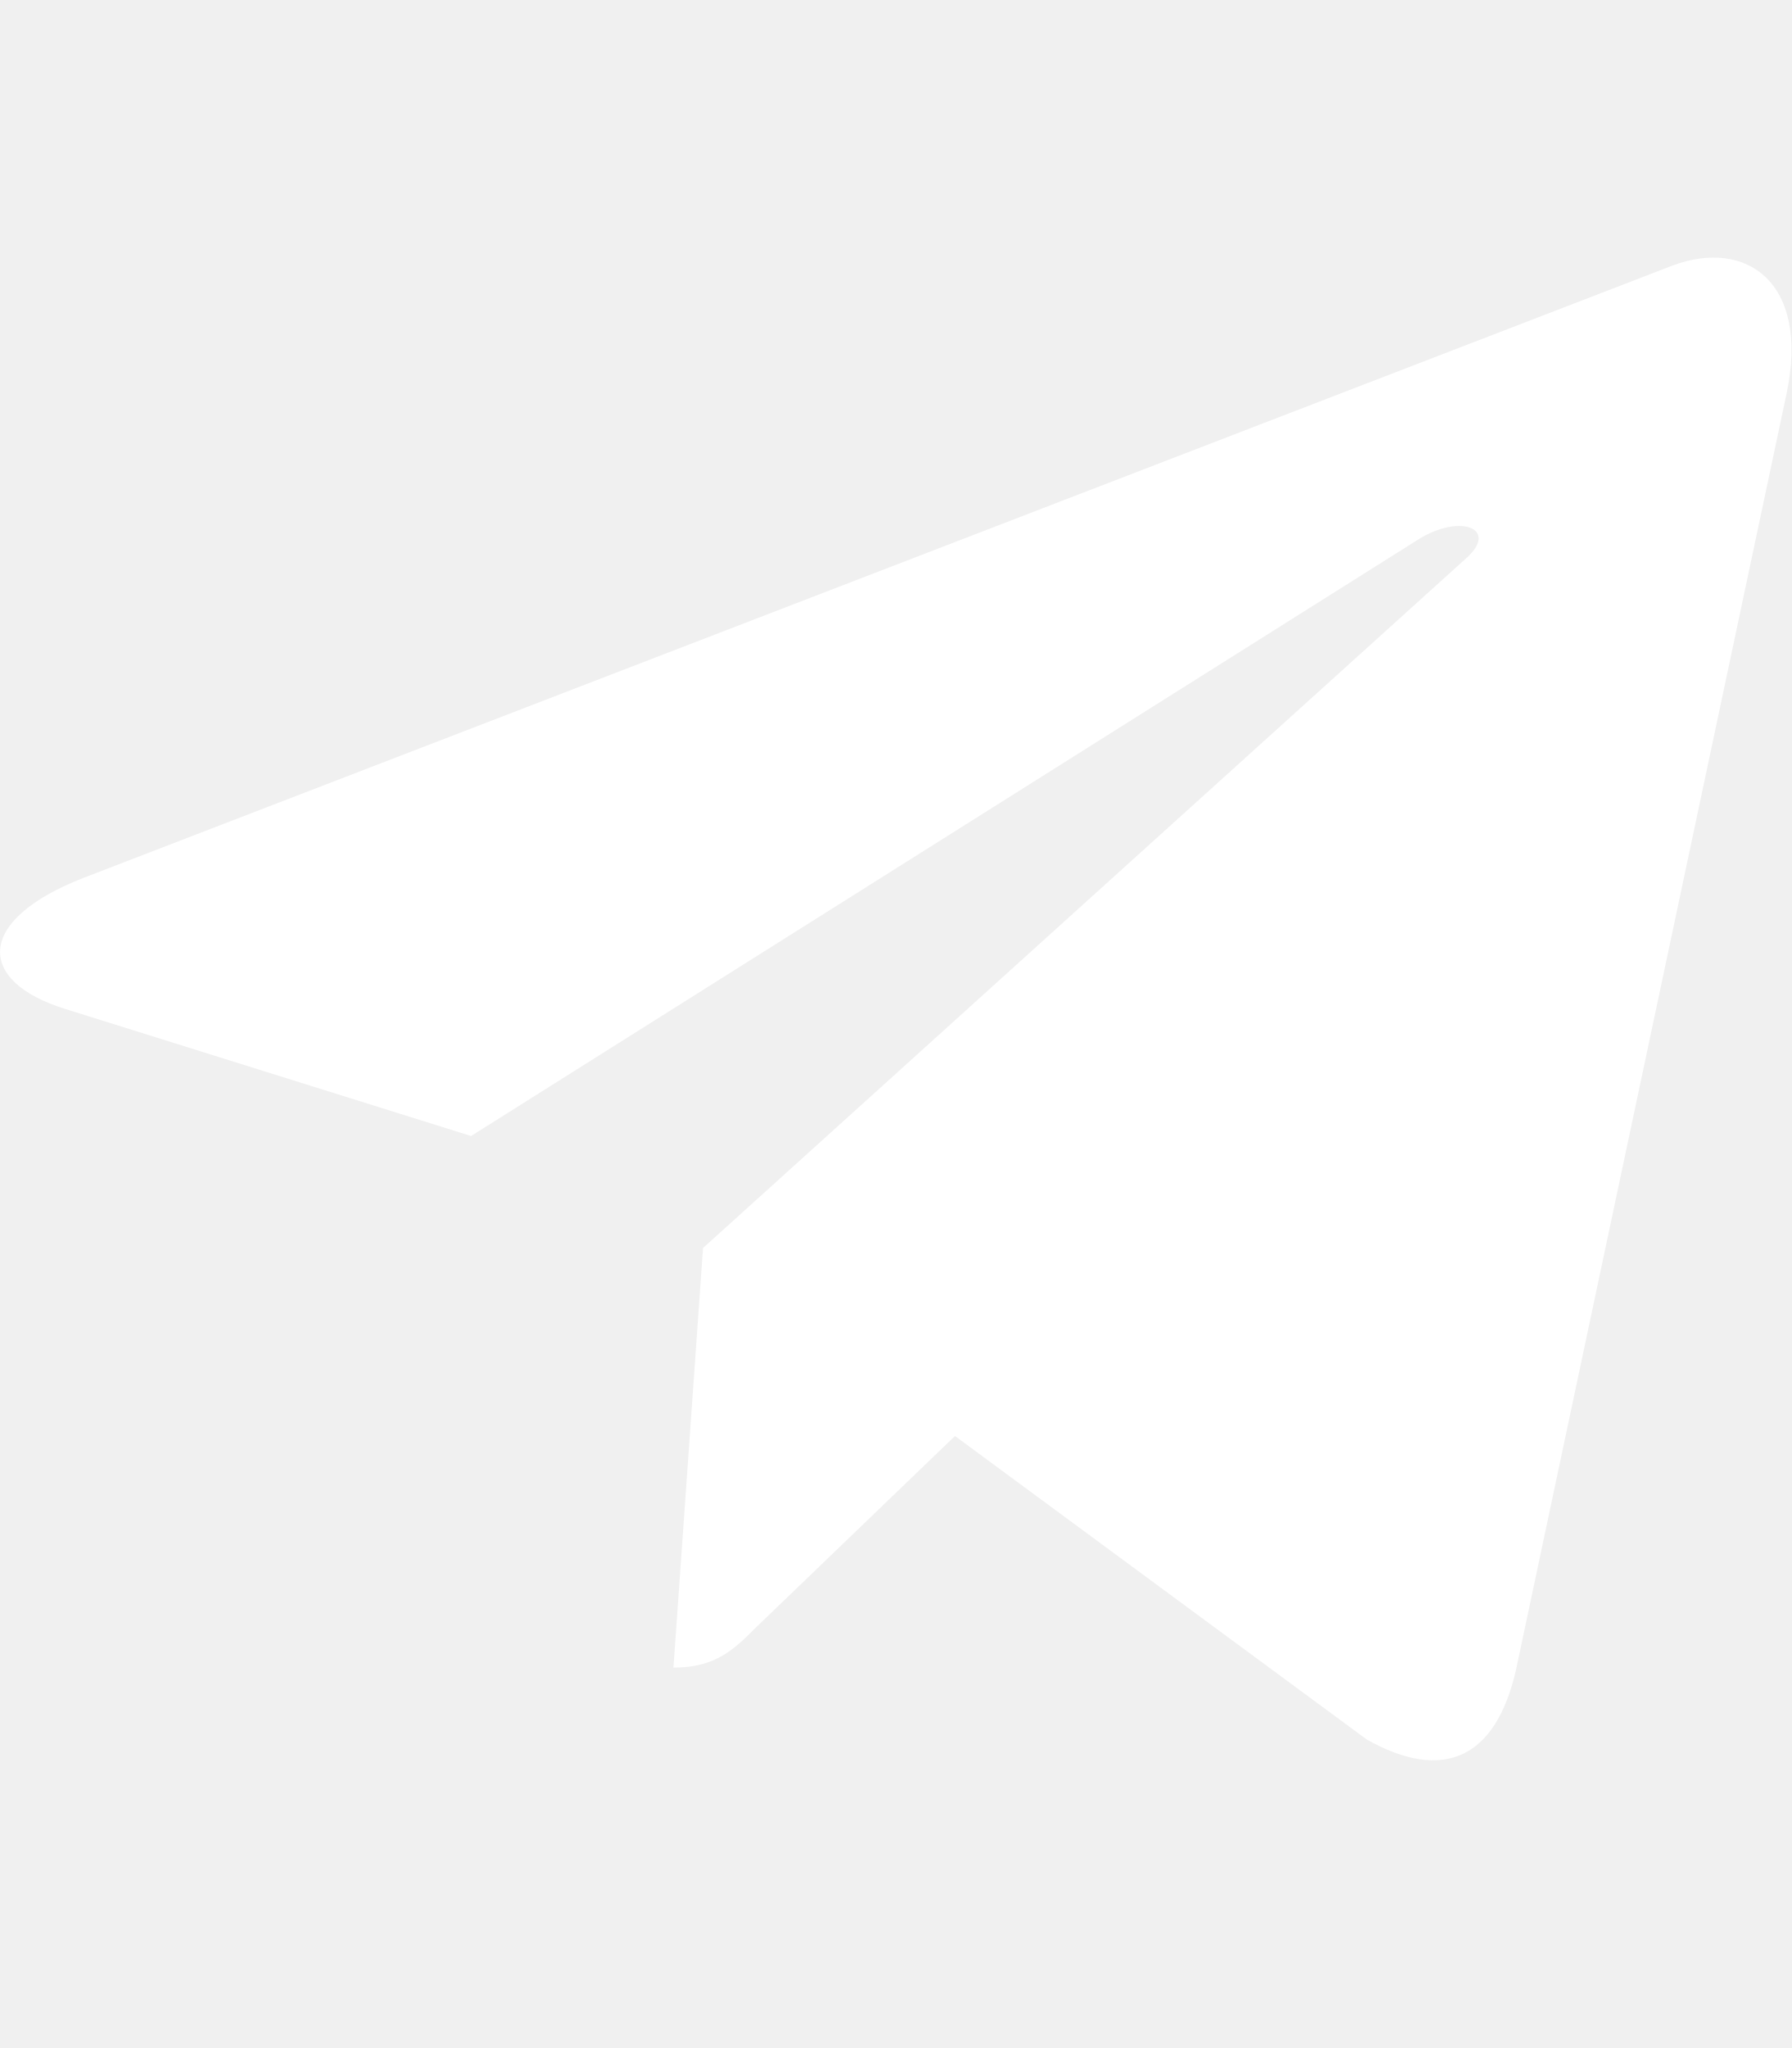
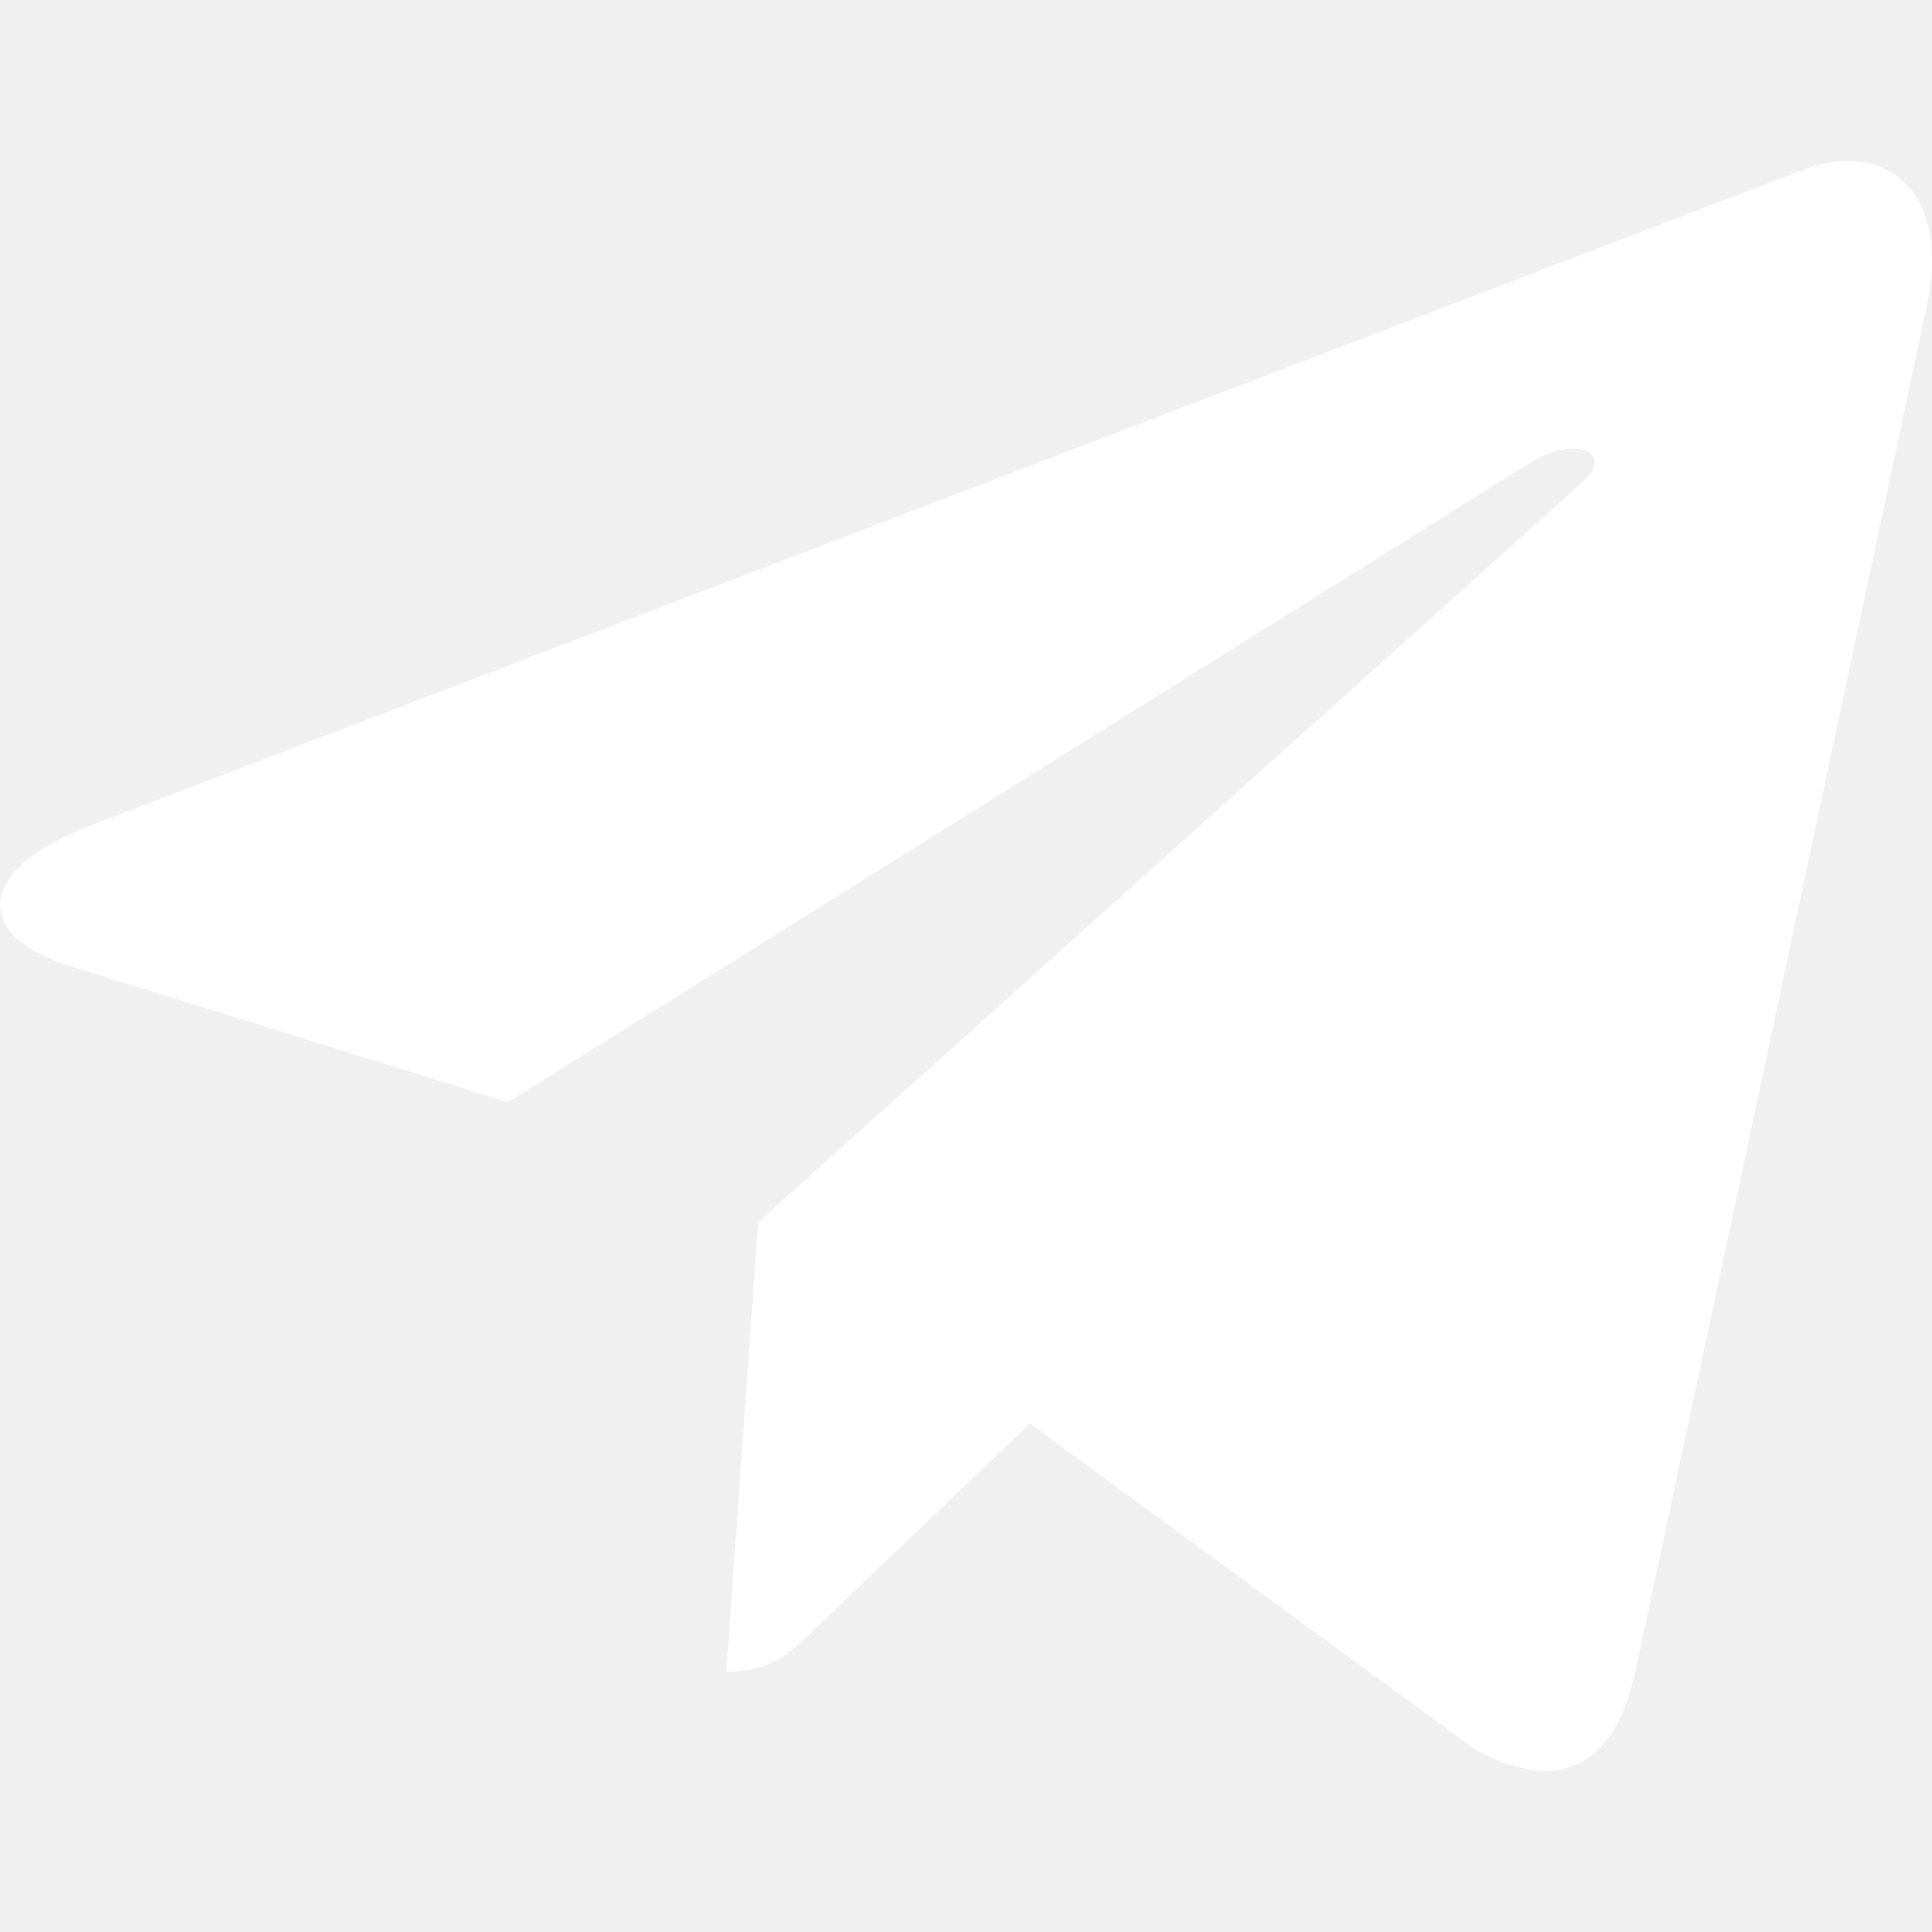
- <svg xmlns="http://www.w3.org/2000/svg" aria-hidden="true" focusable="false" data-prefix="littlelink" data-icon="telegram" class="svg-inline telegram" role="img" viewBox="0 0 448 512">
-   <path fill="#FFFFFF" d="M446.7 98.6l-67.6 318.8c-5.1 22.5-18.4 28.1-37.3 17.5l-103-75.9-49.7 47.8c-5.5 5.5-10.1 10.1-20.7 10.1l7.4-104.9 190.9-172.5c8.3-7.4-1.8-11.5-12.9-4.1L117.8 284 16.2 252.2c-22.1-6.9-22.5-22.1 4.6-32.7L418.2 66.4c18.4-6.9 34.5 4.1 28.5 32.2z" />
+ <svg xmlns="http://www.w3.org/2000/svg" fill="none" height="24" viewBox="0 0 24 24" width="24">
+   <clipPath id="a">
+     <path d="m0 0h24v24h-24z" />
+   </clipPath>
+   <g clip-path="url(#a)">
+     <path d="m23.932 3.821-3.622 16.972c-.273 1.198-.986 1.496-1.998.932l-5.518-4.041-2.663 2.545c-.295.293-.541.538-1.109.538l.396-5.585 10.228-9.183c.445-.394-.097-.612-.691-.218l-12.644 7.911-5.443-1.693c-1.184-.367-1.205-1.177.246-1.741l21.291-8.151c.986-.367 1.848.218 1.527 1.714z" fill="#fff" />
+   </g>
</svg>
